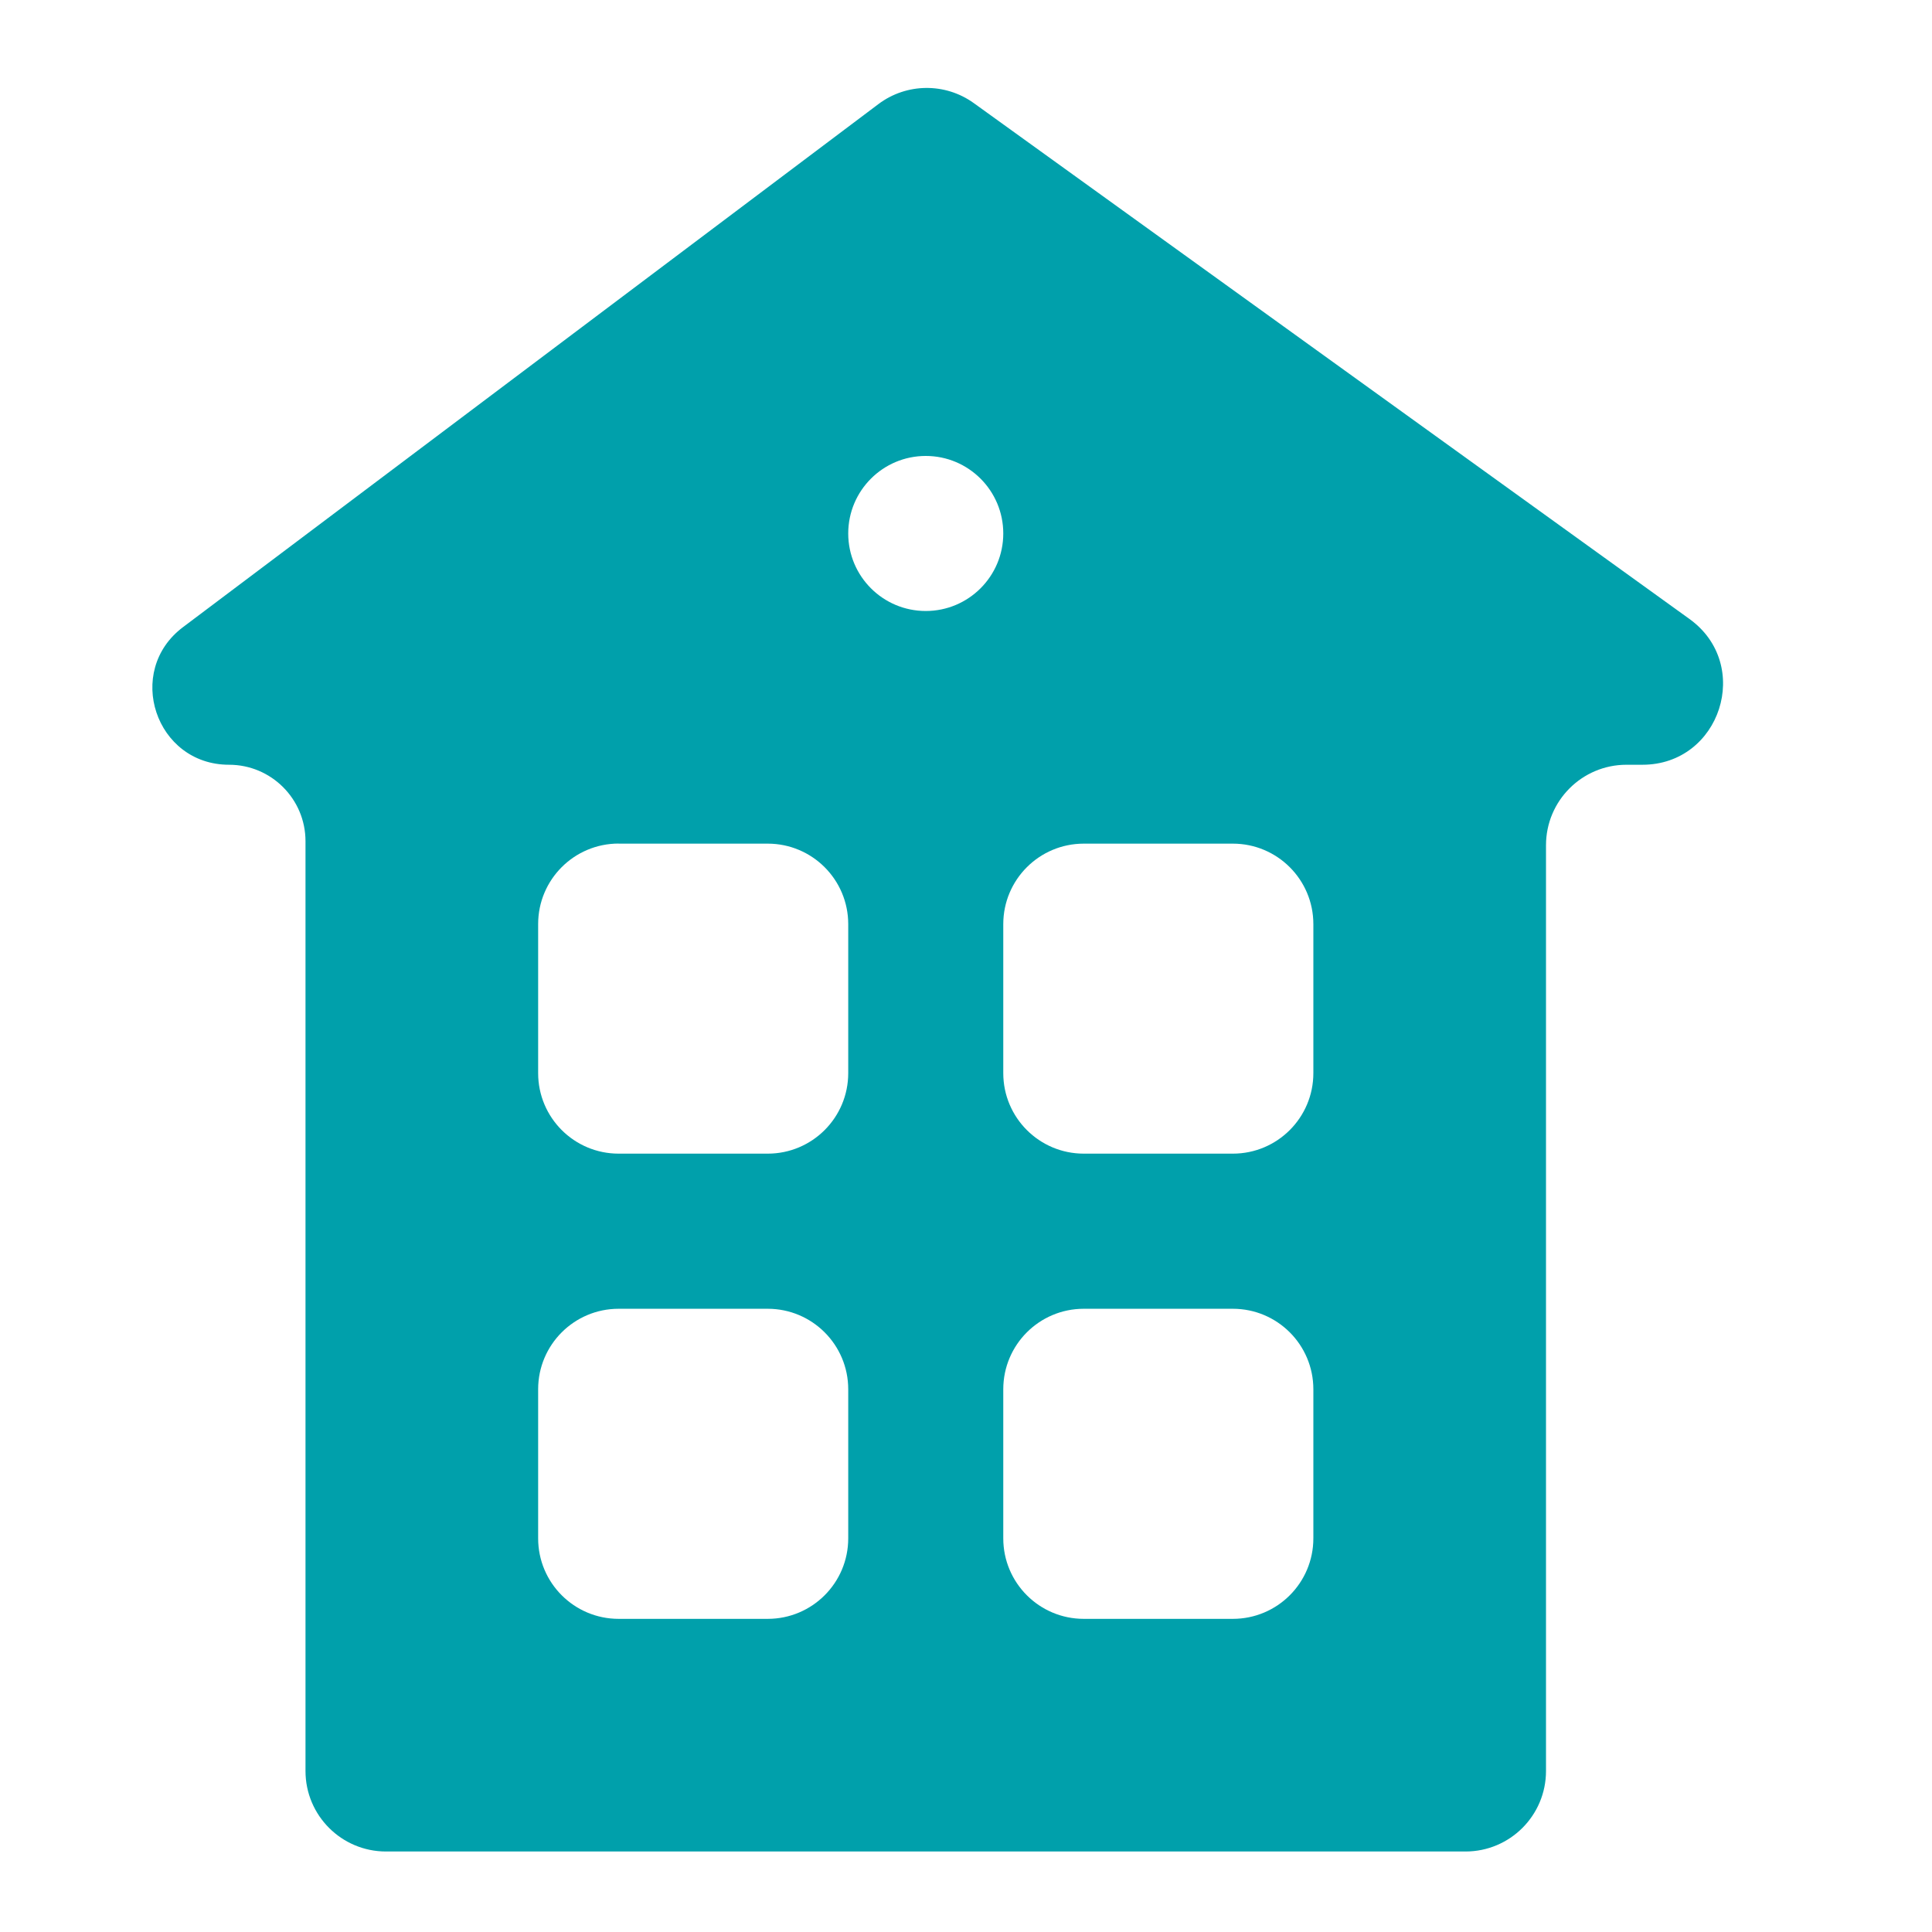
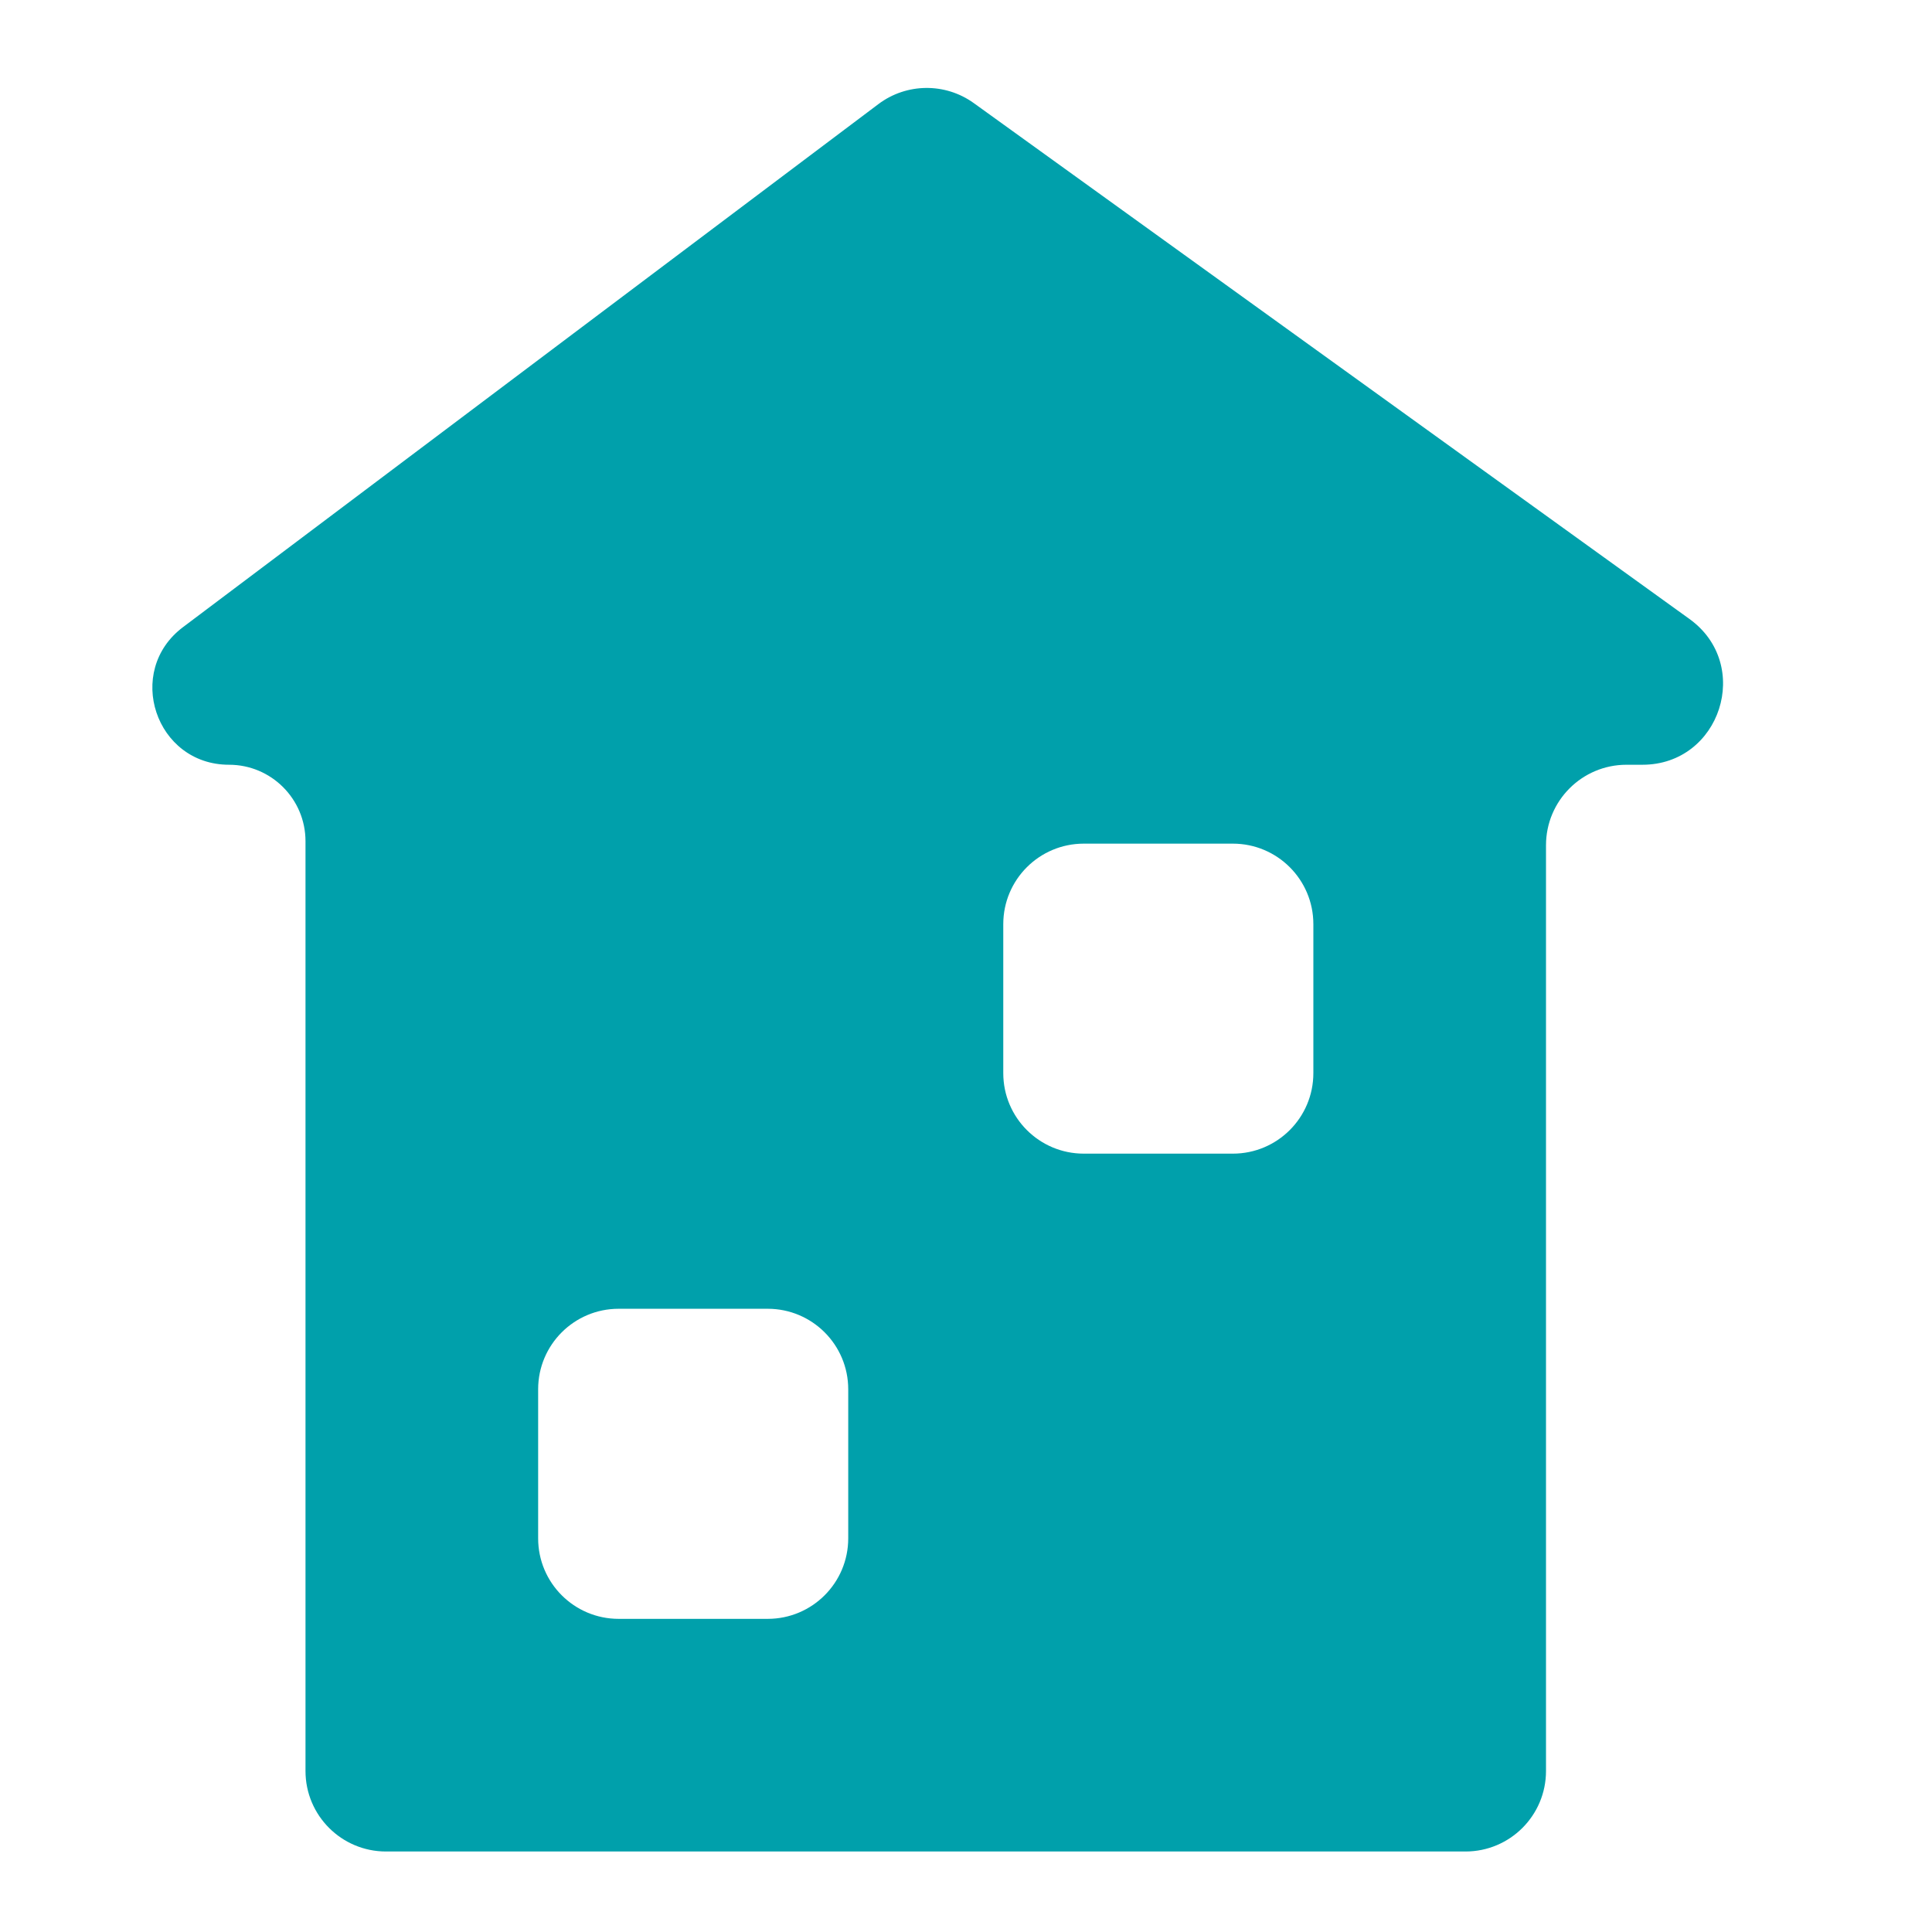
<svg xmlns="http://www.w3.org/2000/svg" width="24" height="24" fill="none">
-   <path fill-rule="evenodd" clip-rule="evenodd" d="M2.274 7.79c-.73.548-.342 1.71.571 1.71a.95.95 0 01.95.95V22a1 1 0 001 1h13.41a1 1 0 001-1V10.5a1 1 0 011-1h.198c.97 0 1.372-1.244.584-1.811l-8.89-6.408a1 1 0 00-1.185.012L2.274 7.79zm9.226-.2a.963.963 0 100-1.926.963.963 0 000 1.926zm.963 3.89a1 1 0 011-1h1.852a1 1 0 011 1v1.851a1 1 0 01-1 1h-1.852a1 1 0 01-1-1V11.48zm1 4.778a1 1 0 00-1 1v1.852a1 1 0 001 1h1.852a1 1 0 001-1v-1.852a1 1 0 00-1-1h-1.852zm-6.778 1a1 1 0 011-1h1.852a1 1 0 011 1v1.852a1 1 0 01-1 1H7.685a1 1 0 01-1-1v-1.852zm1-6.779a1 1 0 00-1 1v1.852a1 1 0 001 1h1.852a1 1 0 001-1V11.48a1 1 0 00-1-1H7.685z" fill="#00A0AB" />
+   <path fillRule="evenodd" clipRule="evenodd" d="M2.274 7.79c-.73.548-.342 1.71.571 1.71a.95.95 0 01.95.95V22a1 1 0 001 1h13.41a1 1 0 001-1V10.5a1 1 0 011-1h.198c.97 0 1.372-1.244.584-1.811l-8.89-6.408a1 1 0 00-1.185.012L2.274 7.79zm9.226-.2a.963.963 0 100-1.926.963.963 0 000 1.926zm.963 3.89a1 1 0 011-1h1.852a1 1 0 011 1v1.851a1 1 0 01-1 1h-1.852a1 1 0 01-1-1V11.48zm1 4.778a1 1 0 00-1 1v1.852a1 1 0 001 1h1.852a1 1 0 001-1v-1.852a1 1 0 00-1-1h-1.852zm-6.778 1a1 1 0 011-1h1.852a1 1 0 011 1v1.852a1 1 0 01-1 1H7.685a1 1 0 01-1-1v-1.852zm1-6.779a1 1 0 00-1 1v1.852a1 1 0 001 1h1.852a1 1 0 001-1V11.48a1 1 0 00-1-1H7.685z" fill="#00A0AB" />
</svg>
